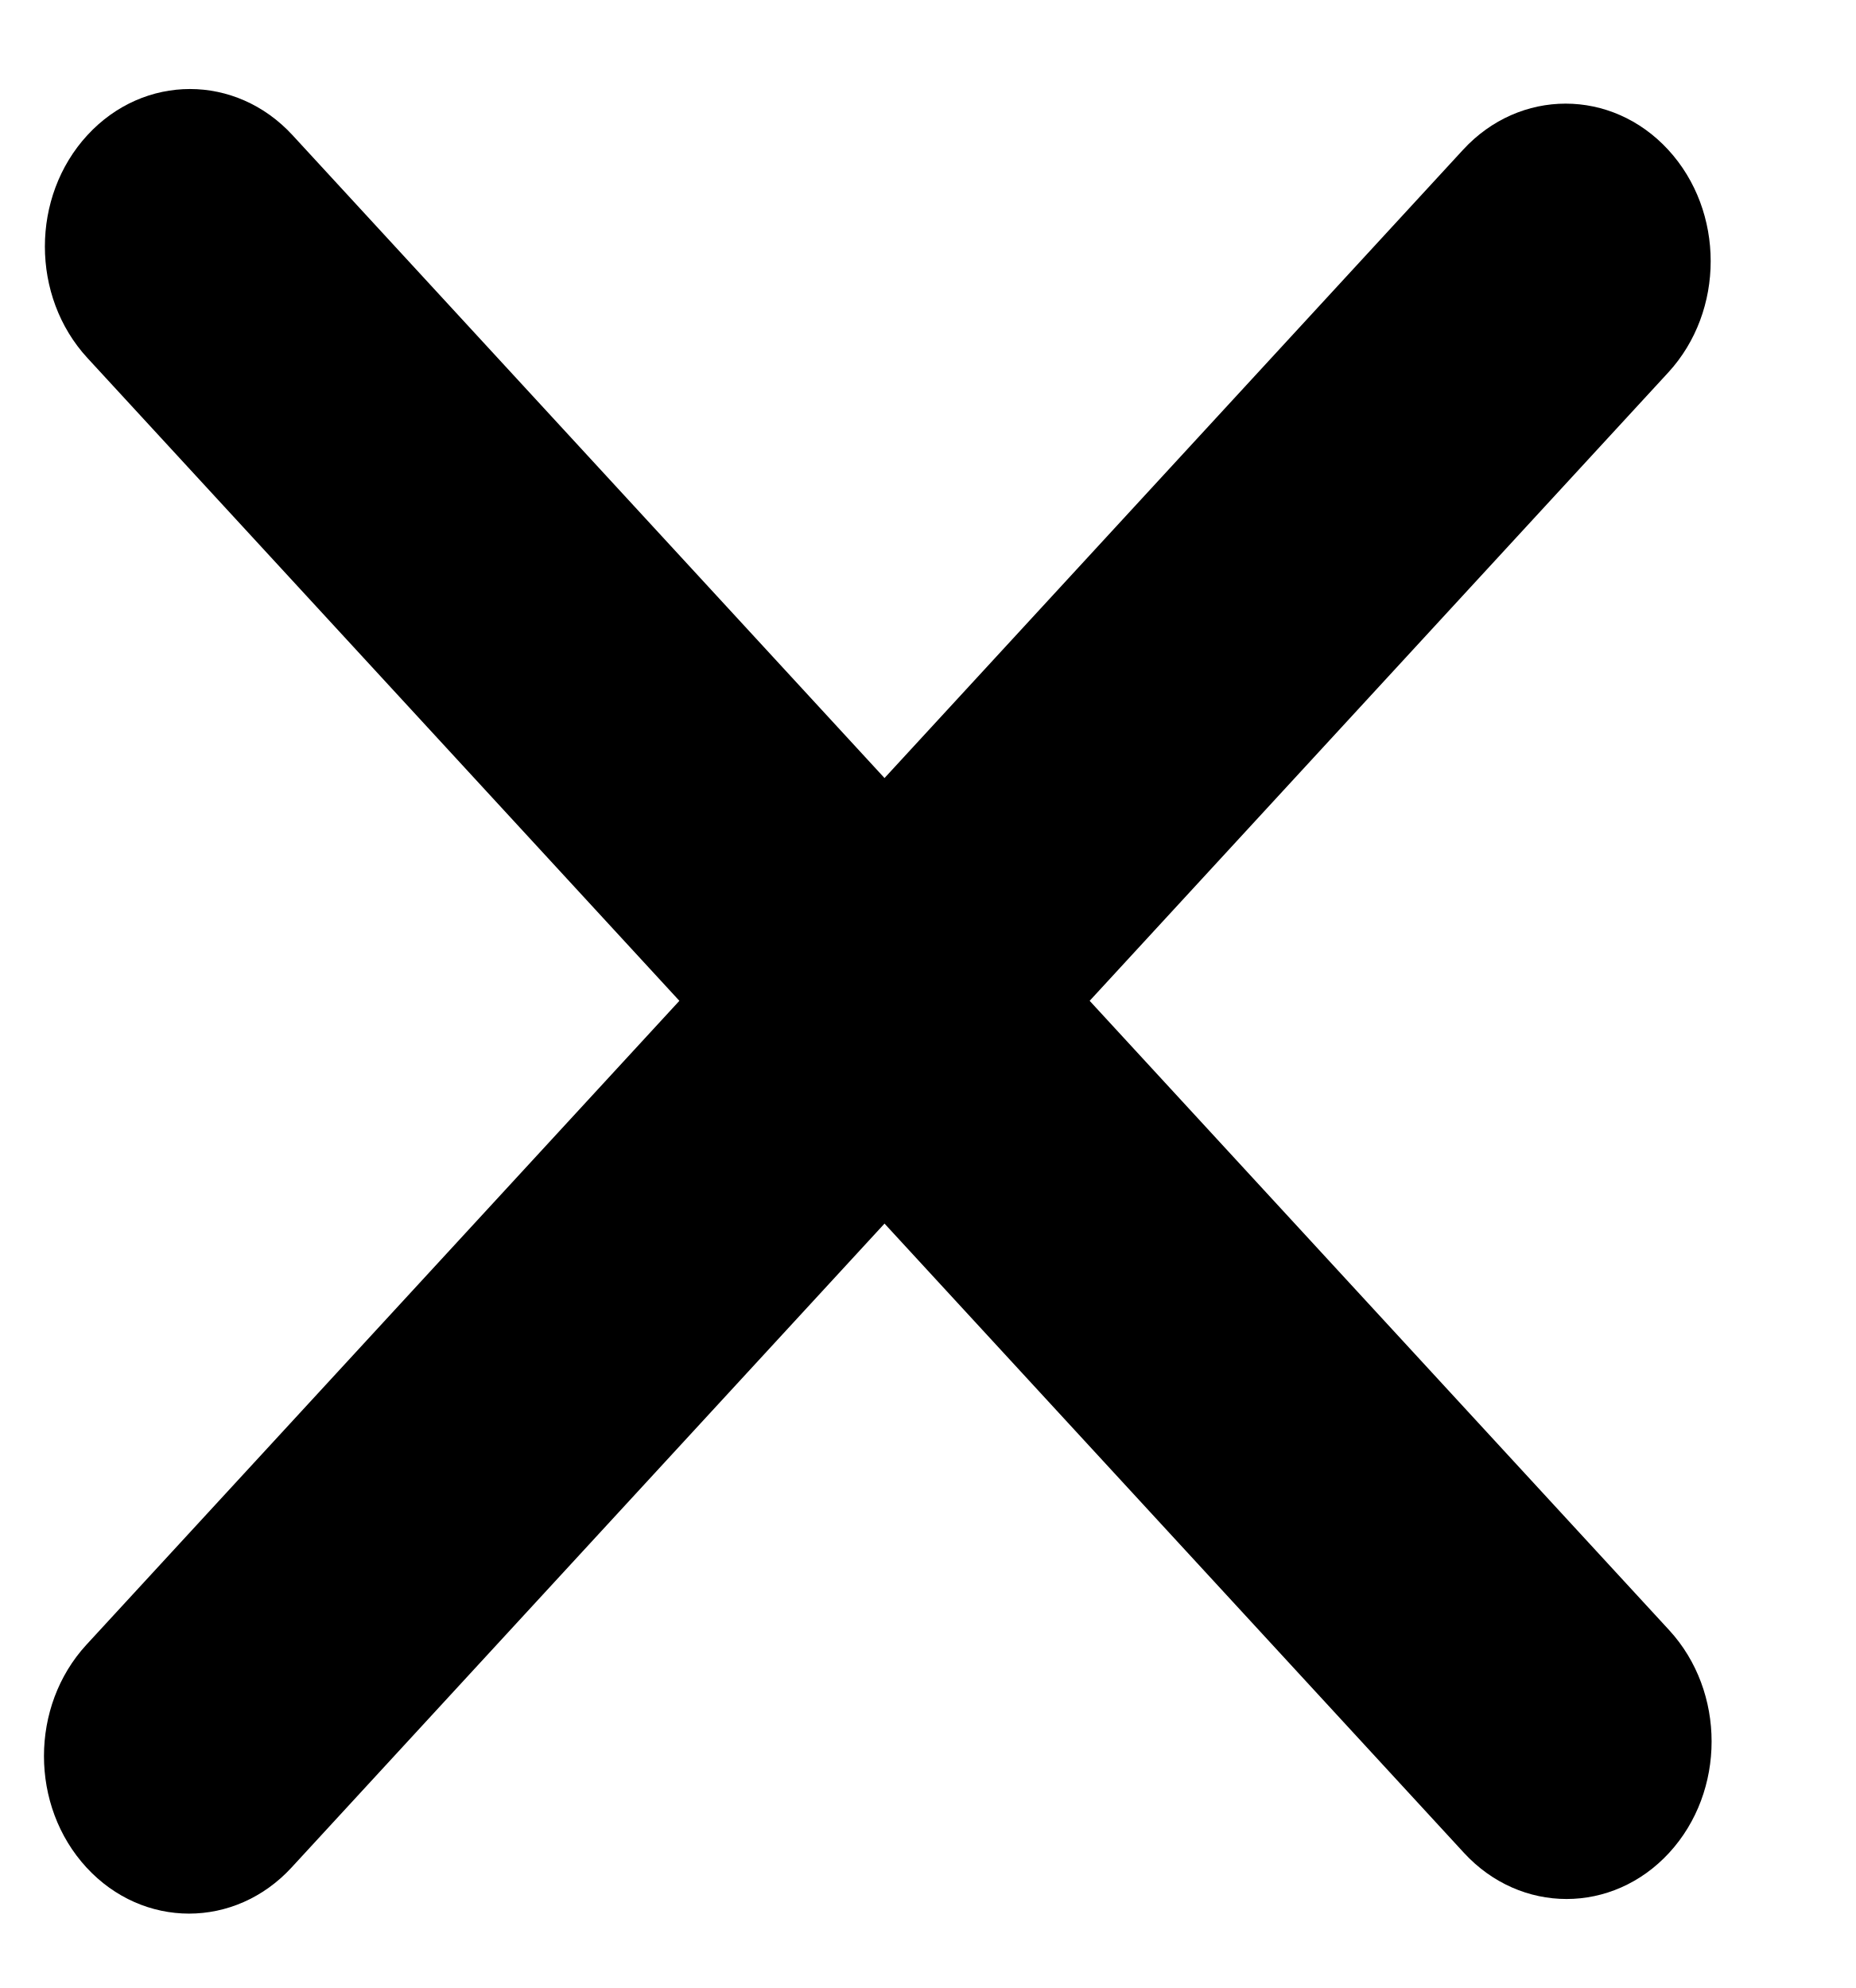
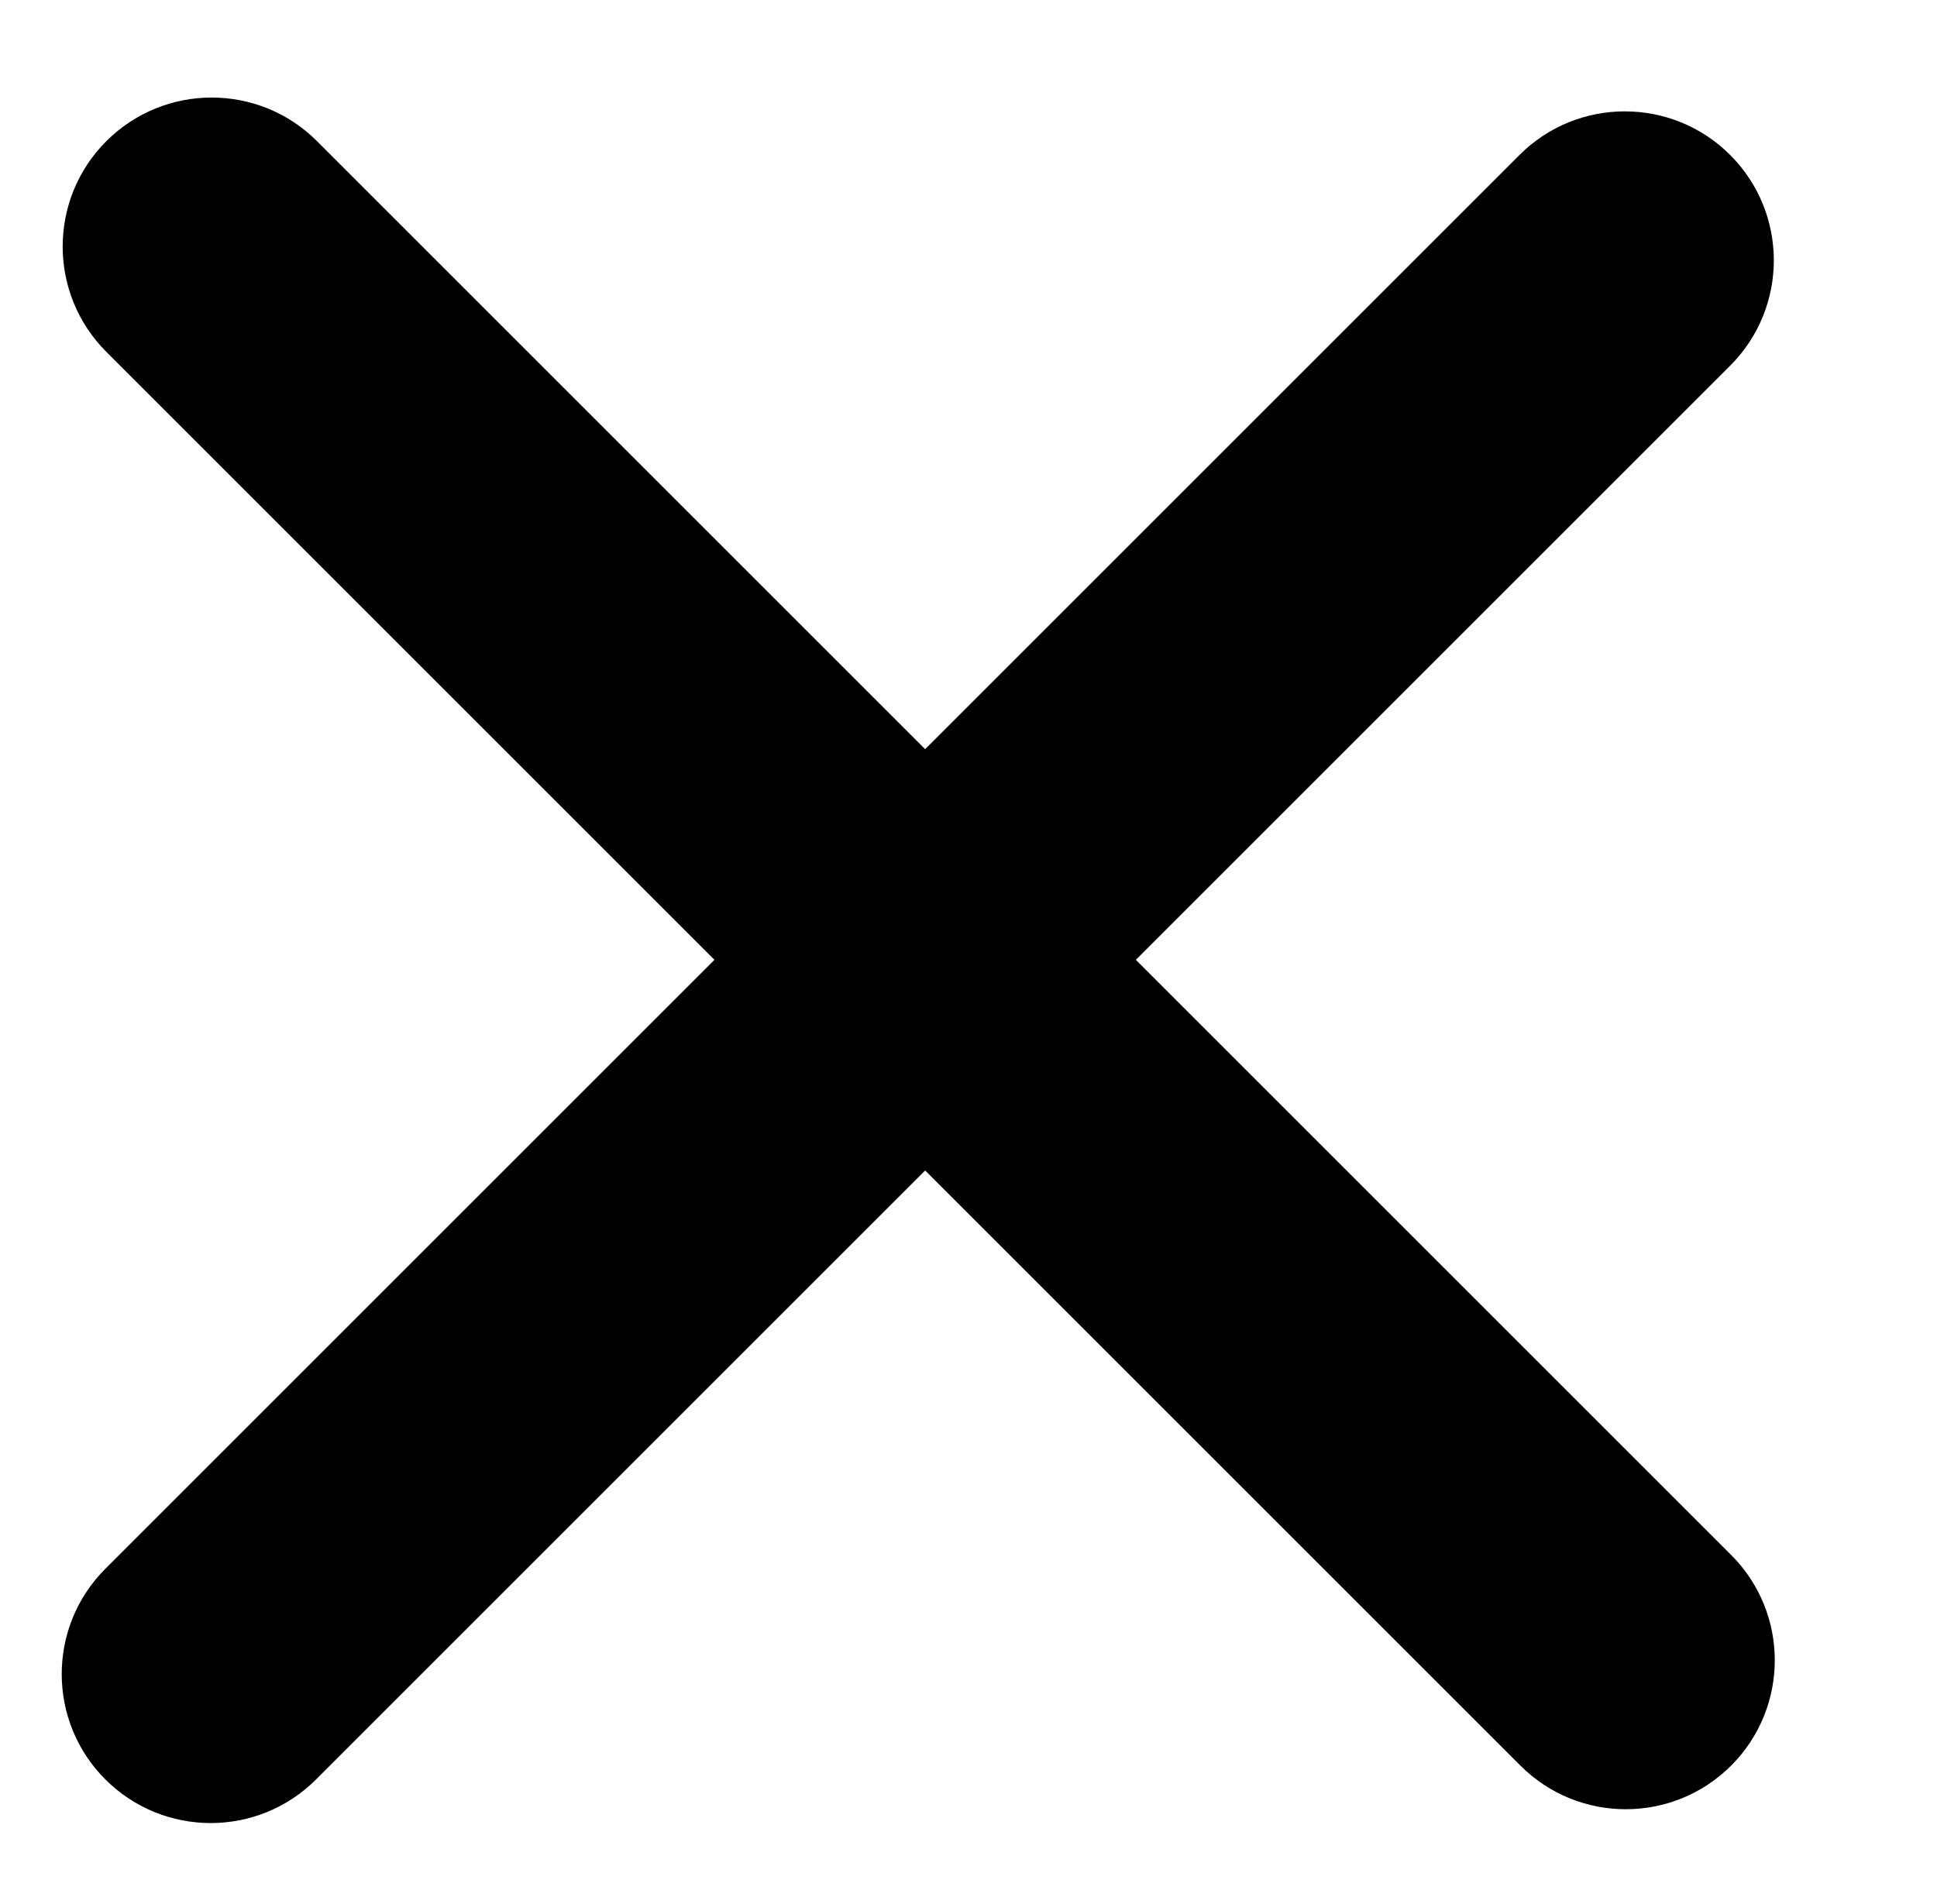
- <svg xmlns="http://www.w3.org/2000/svg" width="28" height="30" viewBox="0 0 28 30">
-   <rect width="35.237" height="4.57" rx="2.285" transform="matrix(0.677395 -0.73562 0.677395 0.73562 -0.243225 26.5003)" />
-   <rect width="35.237" height="4.57" rx="2.285" transform="matrix(0.677395 0.73562 -0.677395 0.73562 2.86633 0.358734)" />
+ <svg xmlns="http://www.w3.org/2000/svg" width="117" height="115" viewBox="0 0 117 115">
+   <rect y="101.144" width="138.796" height="18" rx="9" transform="rotate(-45 0 101.144)" />
+   <rect x="12.786" y="2.165" width="138.796" height="18" rx="9" transform="rotate(45 12.7855 2.16467)" />
</svg>
